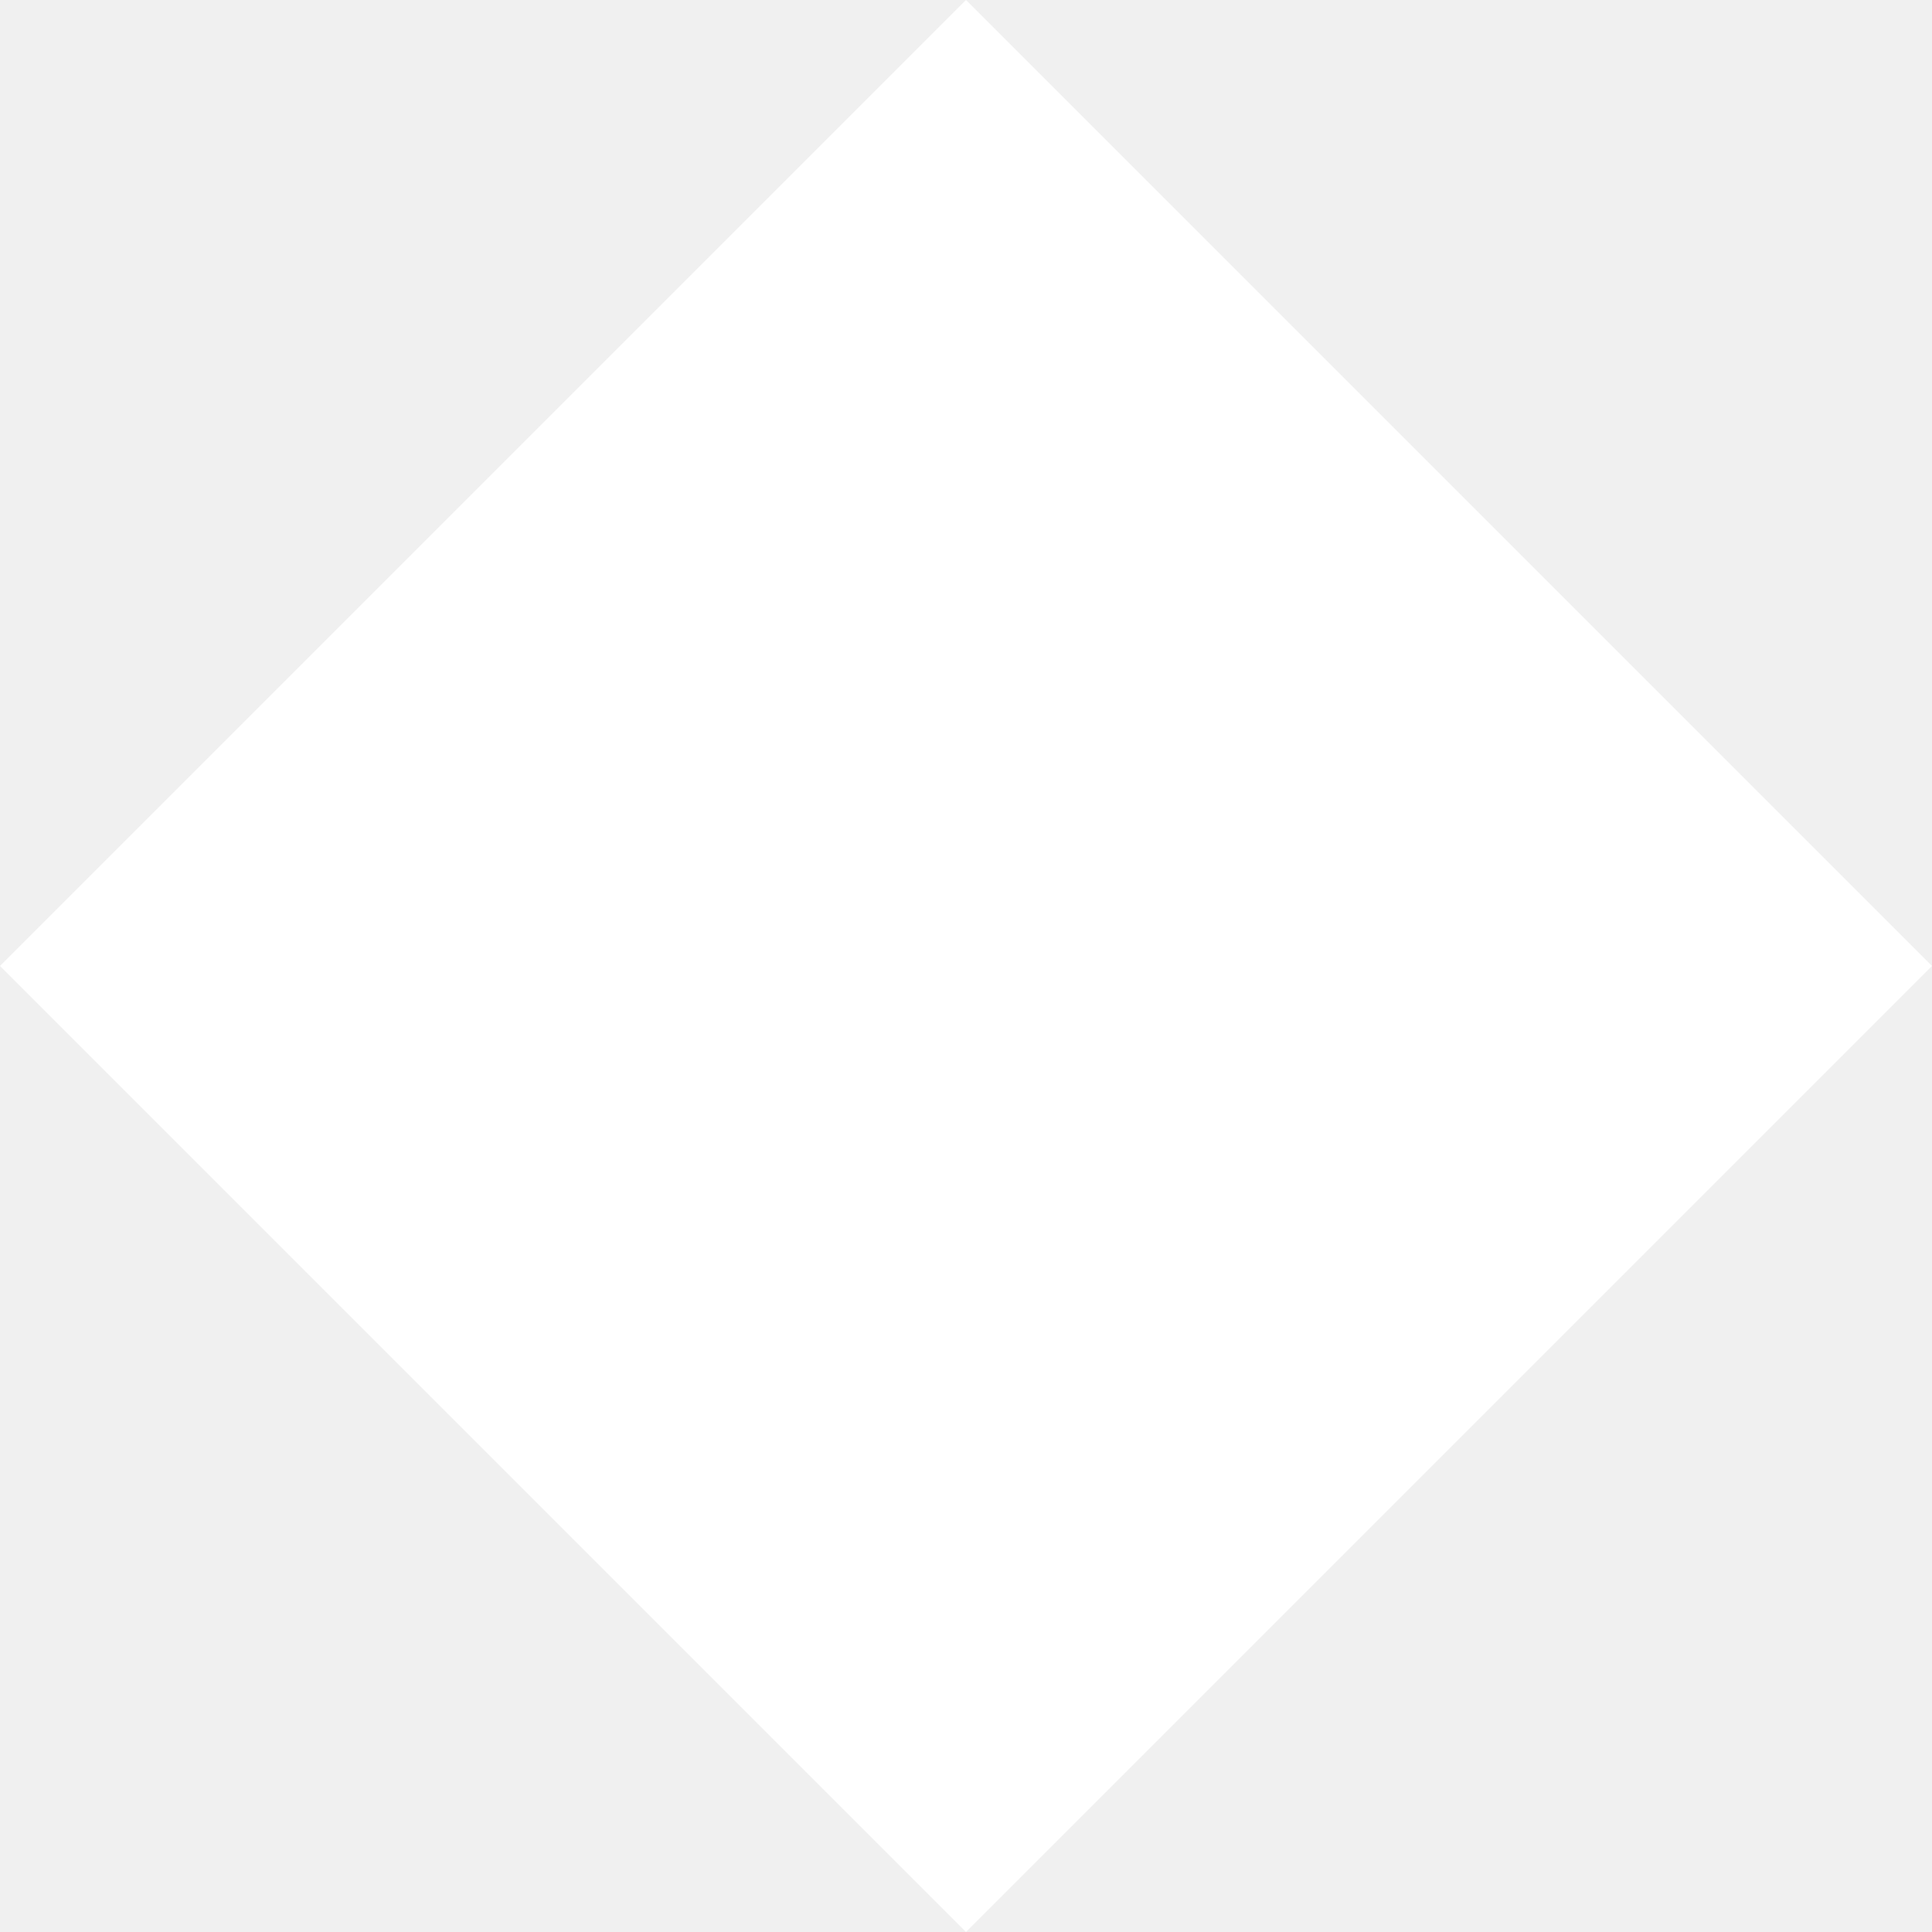
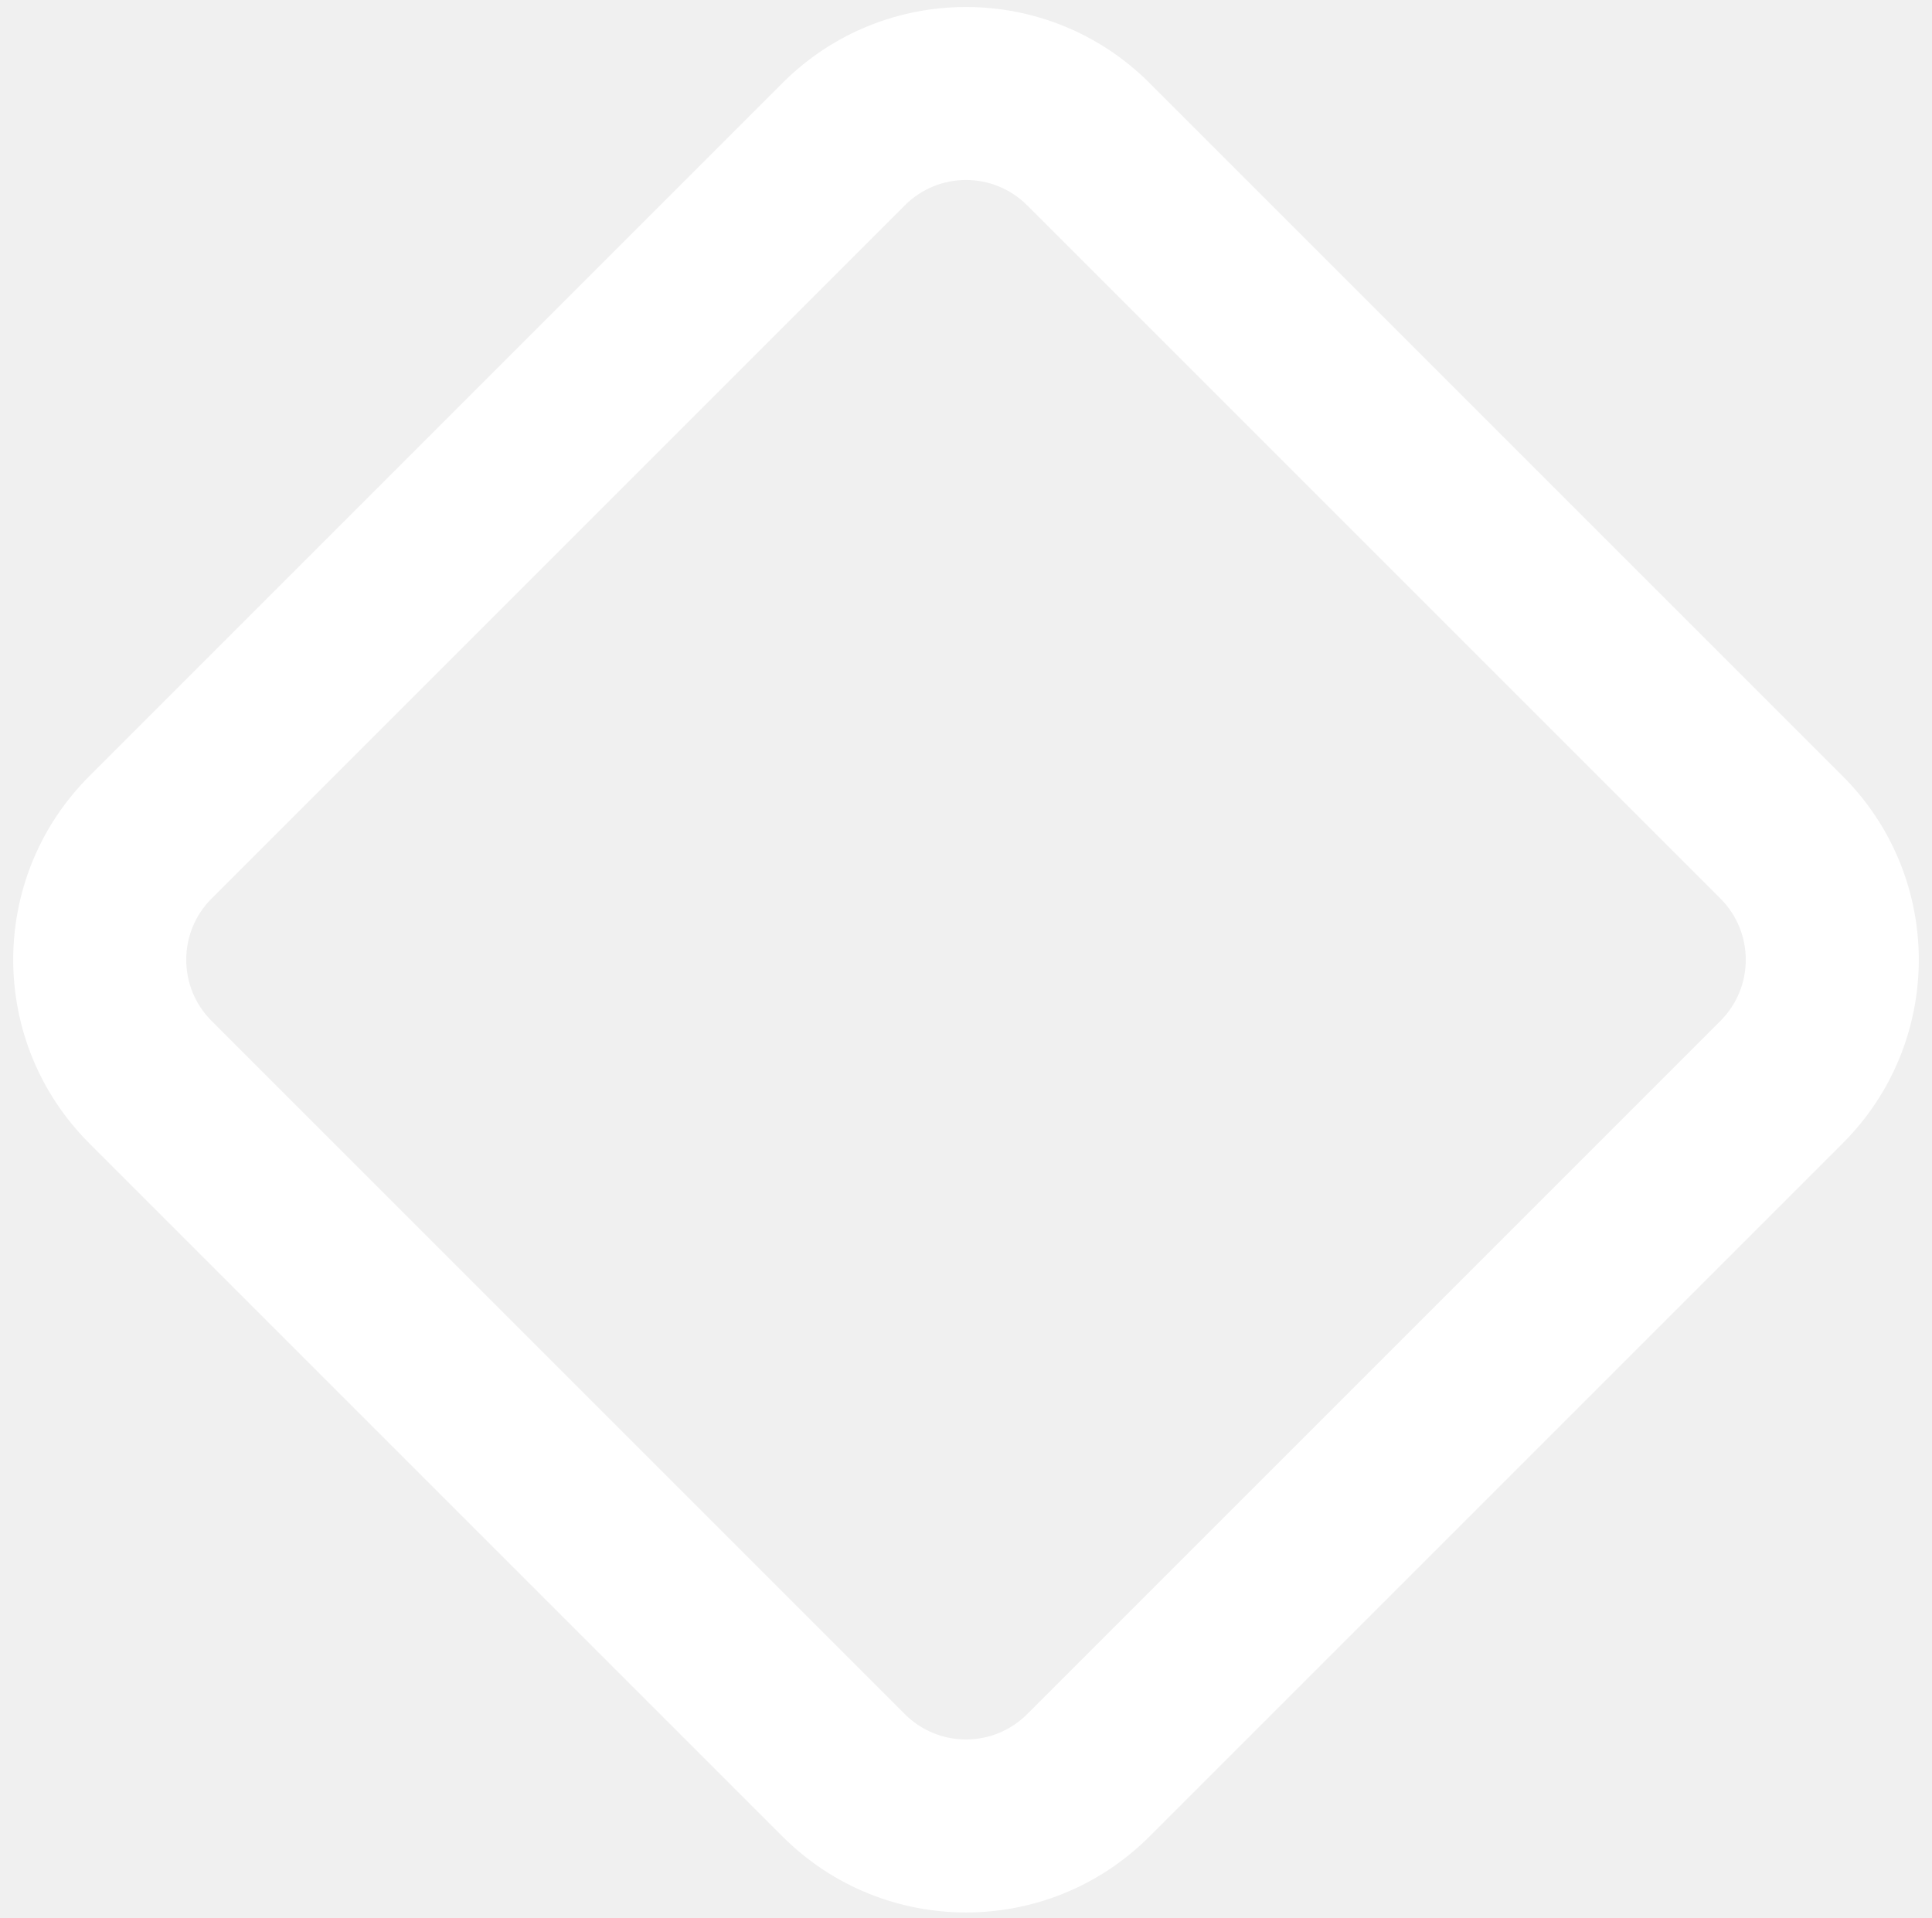
- <svg xmlns="http://www.w3.org/2000/svg" width="25px" height="25px" viewBox="0 0 25 25" version="1.1">
-   <g id="Page-1" stroke="none" stroke-width="1" fill="none" fill-rule="evenodd">
-     <g id="super-card-brawl" transform="translate(-1040, -357)" fill="#FFFFFF">
-       <polygon id="tile" points="1040 369.5 1052.5 382 1065 369.5 1052.5 357" />
-     </g>
-   </g>
+ <svg xmlns="http://www.w3.org/2000/svg" width="134" height="133" viewBox="0 0 134 133" fill="none">
+   <path fill-rule="evenodd" clip-rule="evenodd" d="M54.272 127.38L6.189 79.296C-0.841 72.267 -0.841 60.87 6.189 53.841L54.272 5.757C61.301 -1.272 72.698 -1.272 79.728 5.757L127.811 53.841C134.841 60.87 134.841 72.267 127.811 79.296L79.728 127.38C72.698 134.409 61.301 134.409 54.272 127.38ZM62.757 118.894C65.1 121.238 68.9 121.238 71.243 118.894L119.326 70.811C121.669 68.468 121.669 64.669 119.326 62.326L71.243 14.243C68.9 11.899 65.1 11.899 62.757 14.243L14.674 62.326C12.331 64.669 12.331 68.468 14.674 70.811L62.757 118.894Z" fill="white" />
</svg>
